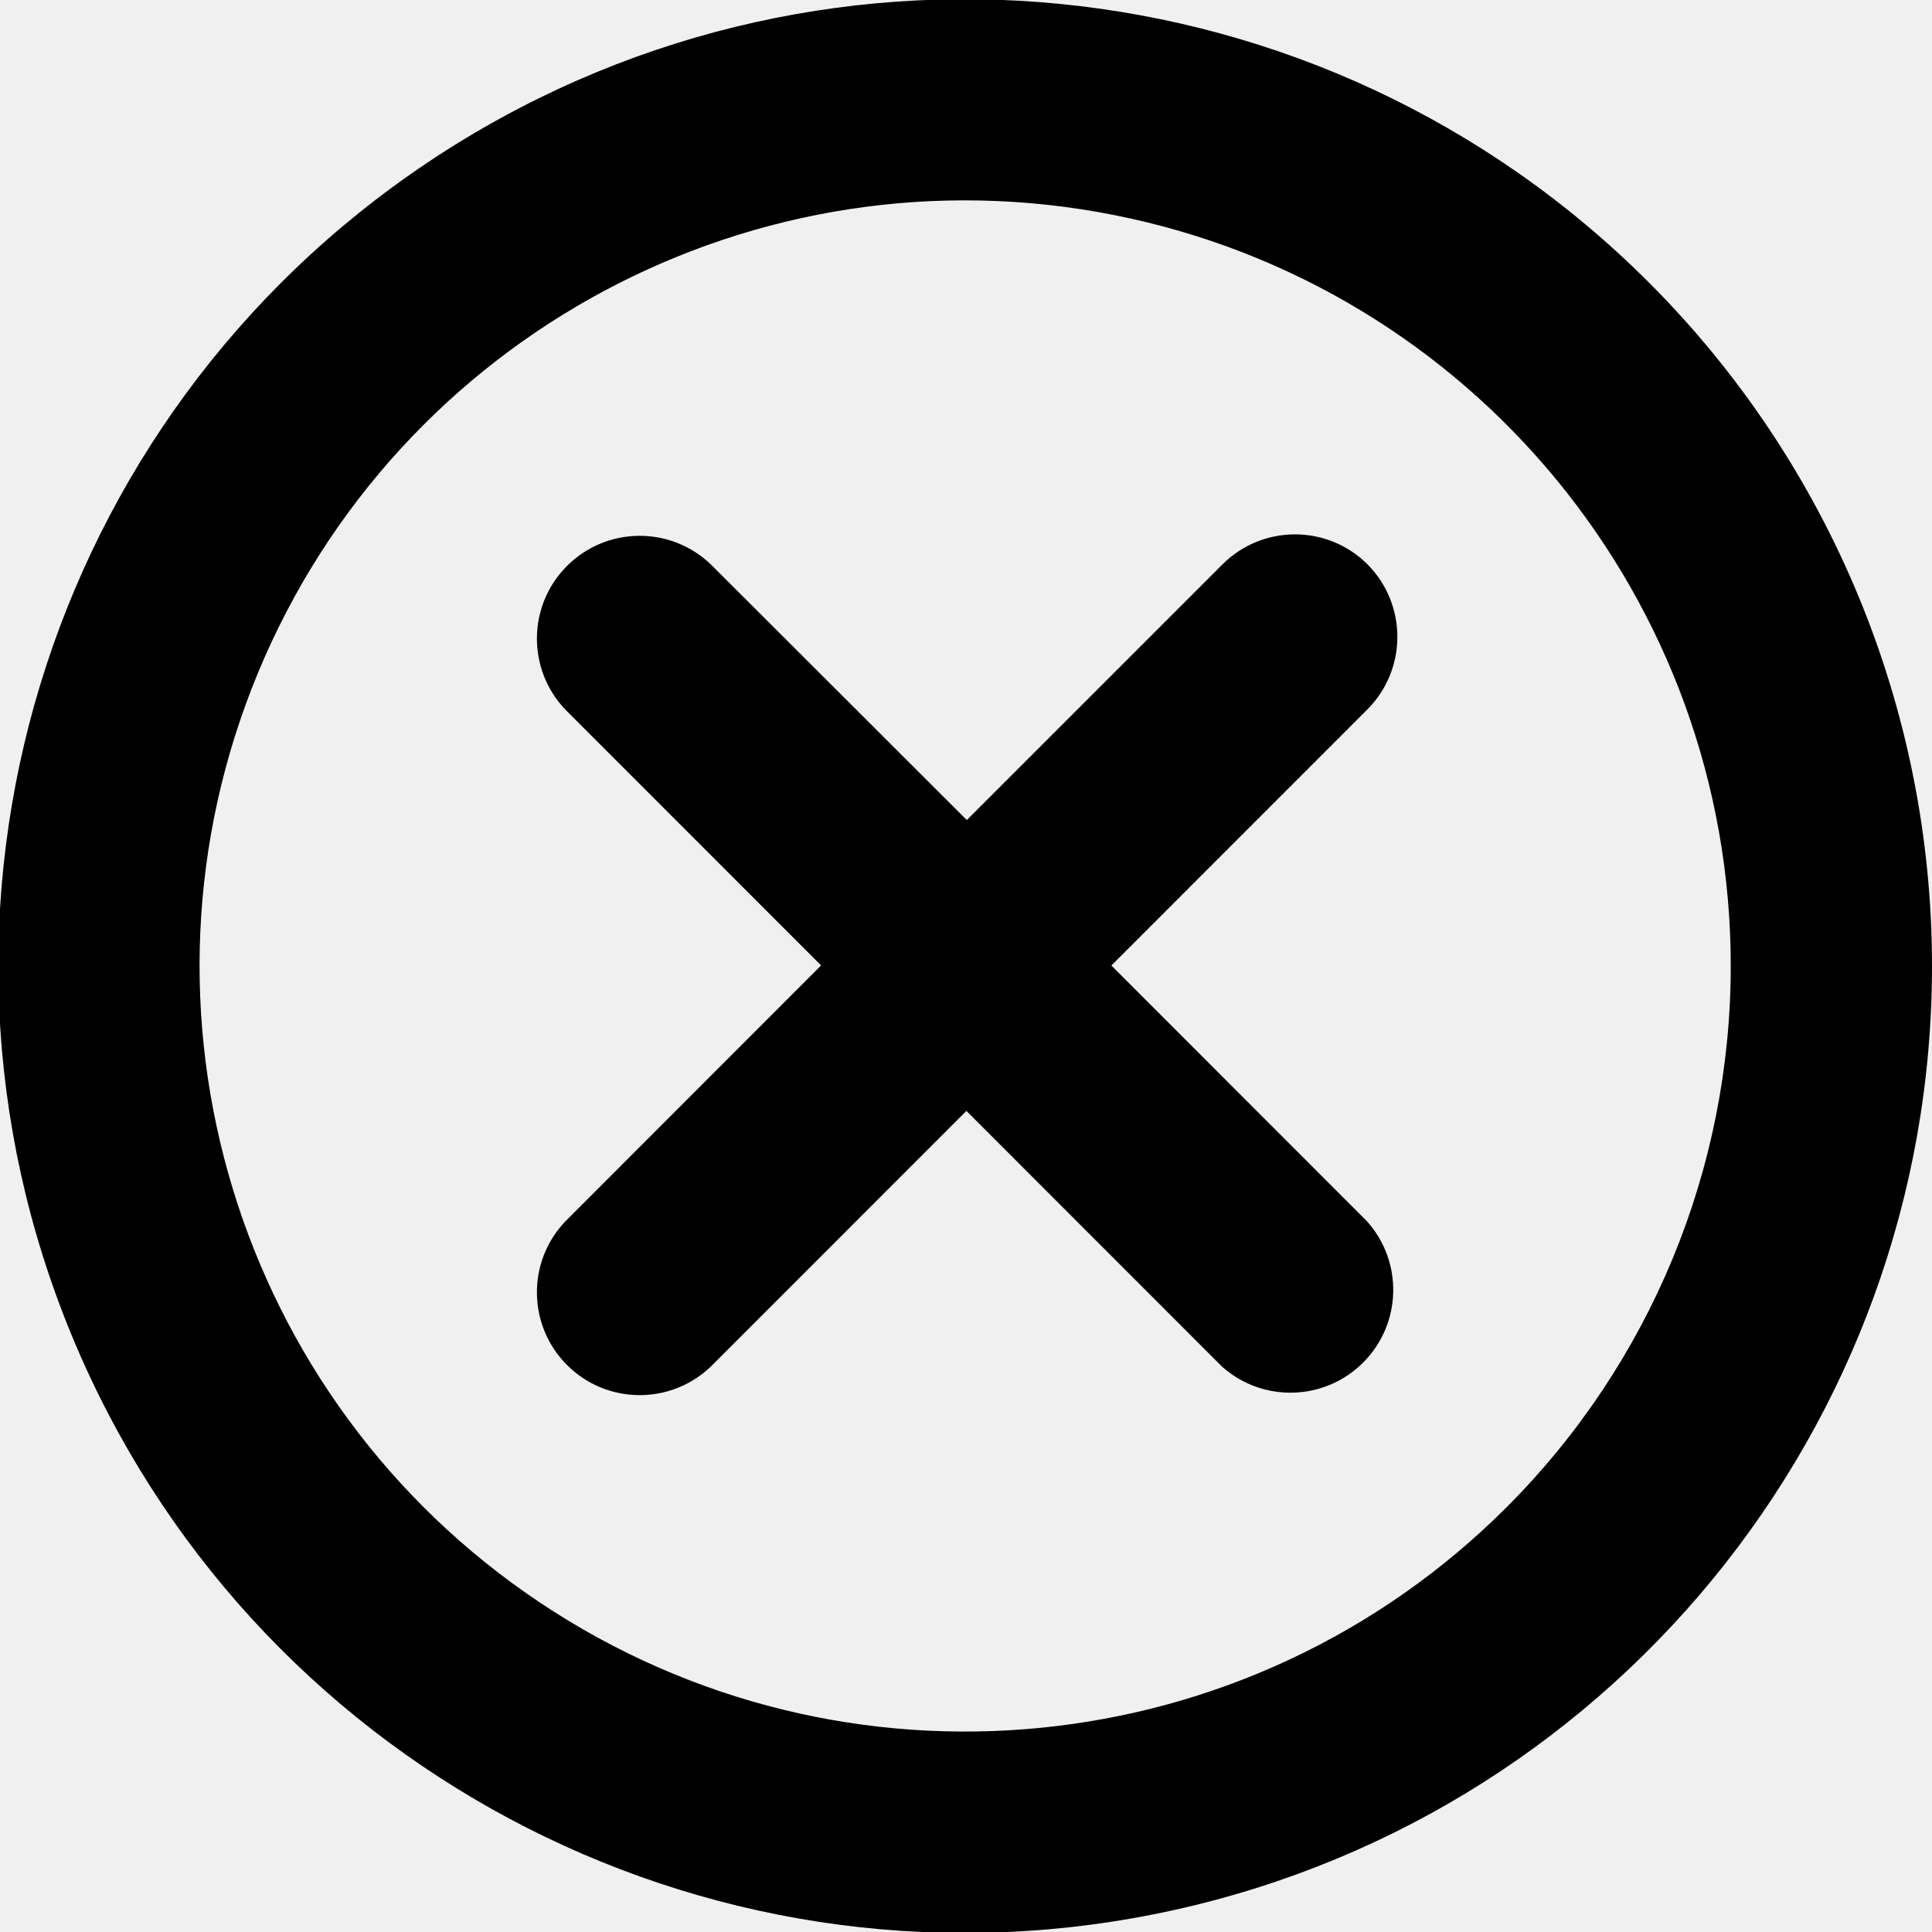
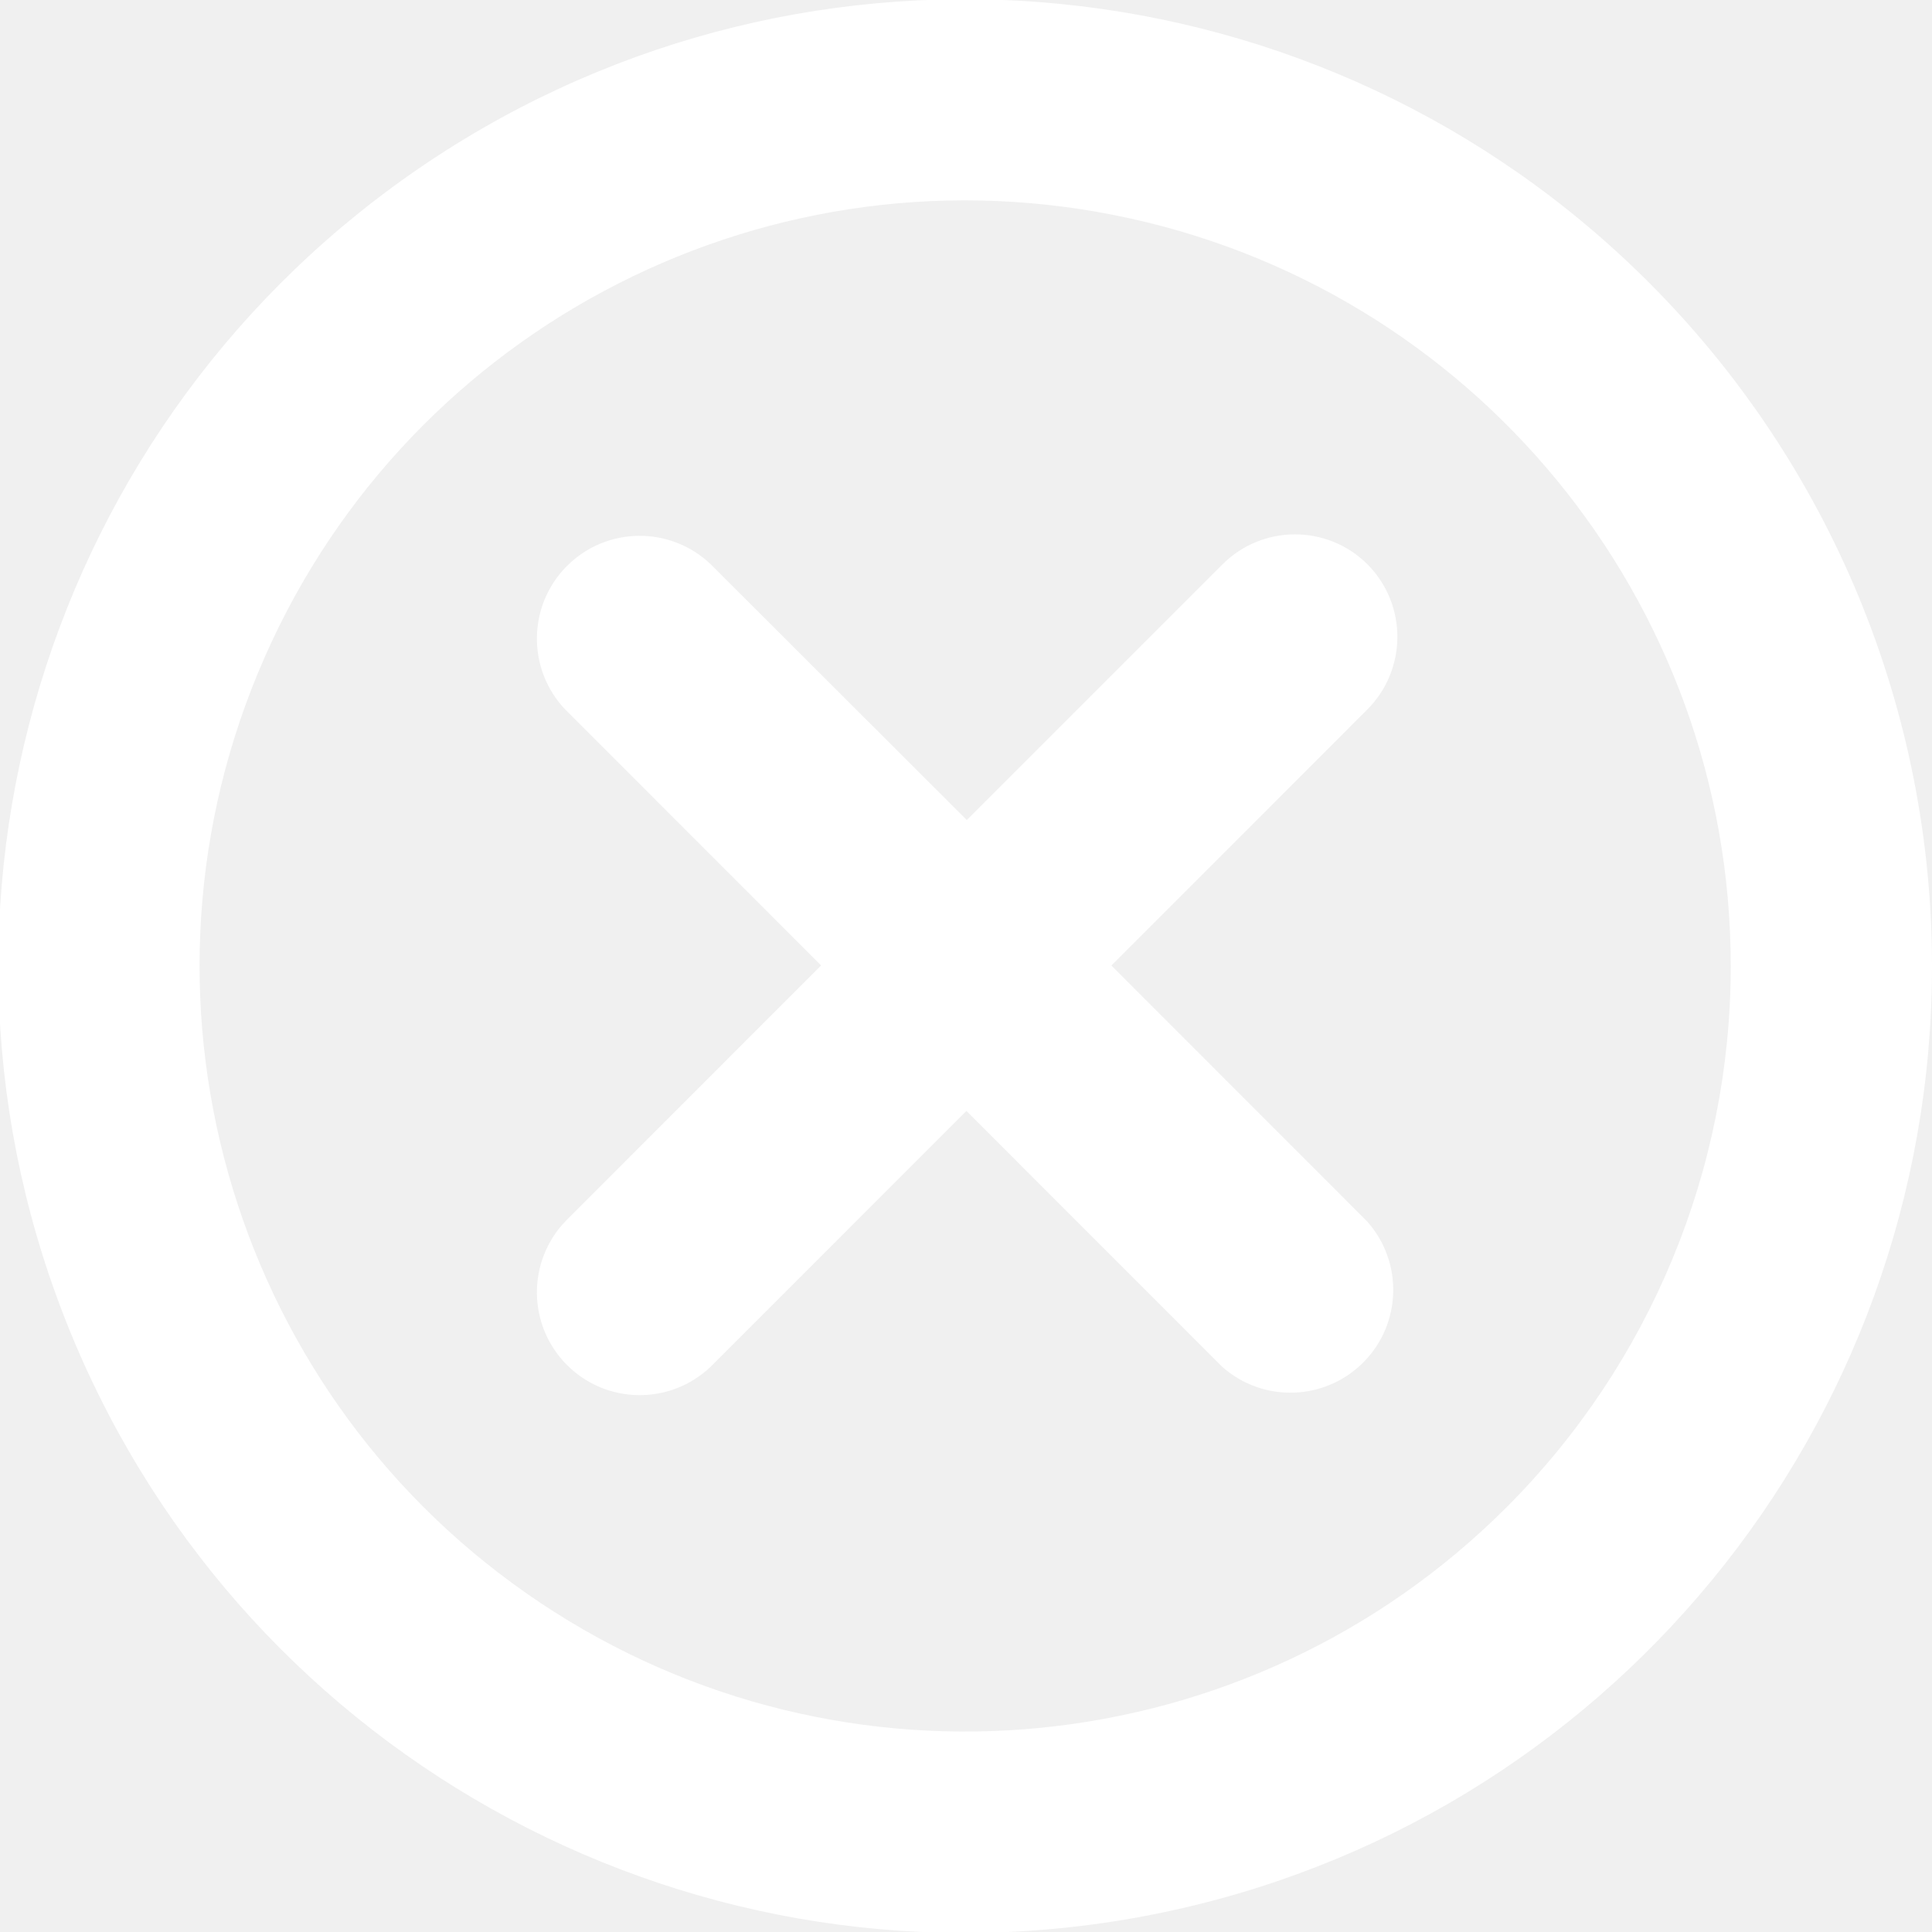
- <svg xmlns="http://www.w3.org/2000/svg" viewBox="0 0 24 24">
+ <svg xmlns="http://www.w3.org/2000/svg" fill="white" viewBox="0 0 24 24">
  <path d="M20.485,3.511A12.01,12.01,0,1,0,24,12,12.009,12.009,0,0,0,20.485,3.511Zm-1.767,15.21A9.51,9.51,0,1,1,21.5,12,9.508,9.508,0,0,1,18.718,18.721Z" />
  <path d="M16.987,7.01a1.275,1.275,0,0,0-1.8,0l-3.177,3.177L8.829,7.01A1.277,1.277,0,0,0,7.024,8.816L10.2,11.993,7.024,15.171a1.277,1.277,0,0,0,1.805,1.806L12.005,13.8l3.177,3.178a1.277,1.277,0,0,0,1.8-1.806l-3.176-3.178,3.176-3.177A1.278,1.278,0,0,0,16.987,7.01Z" />
</svg>
